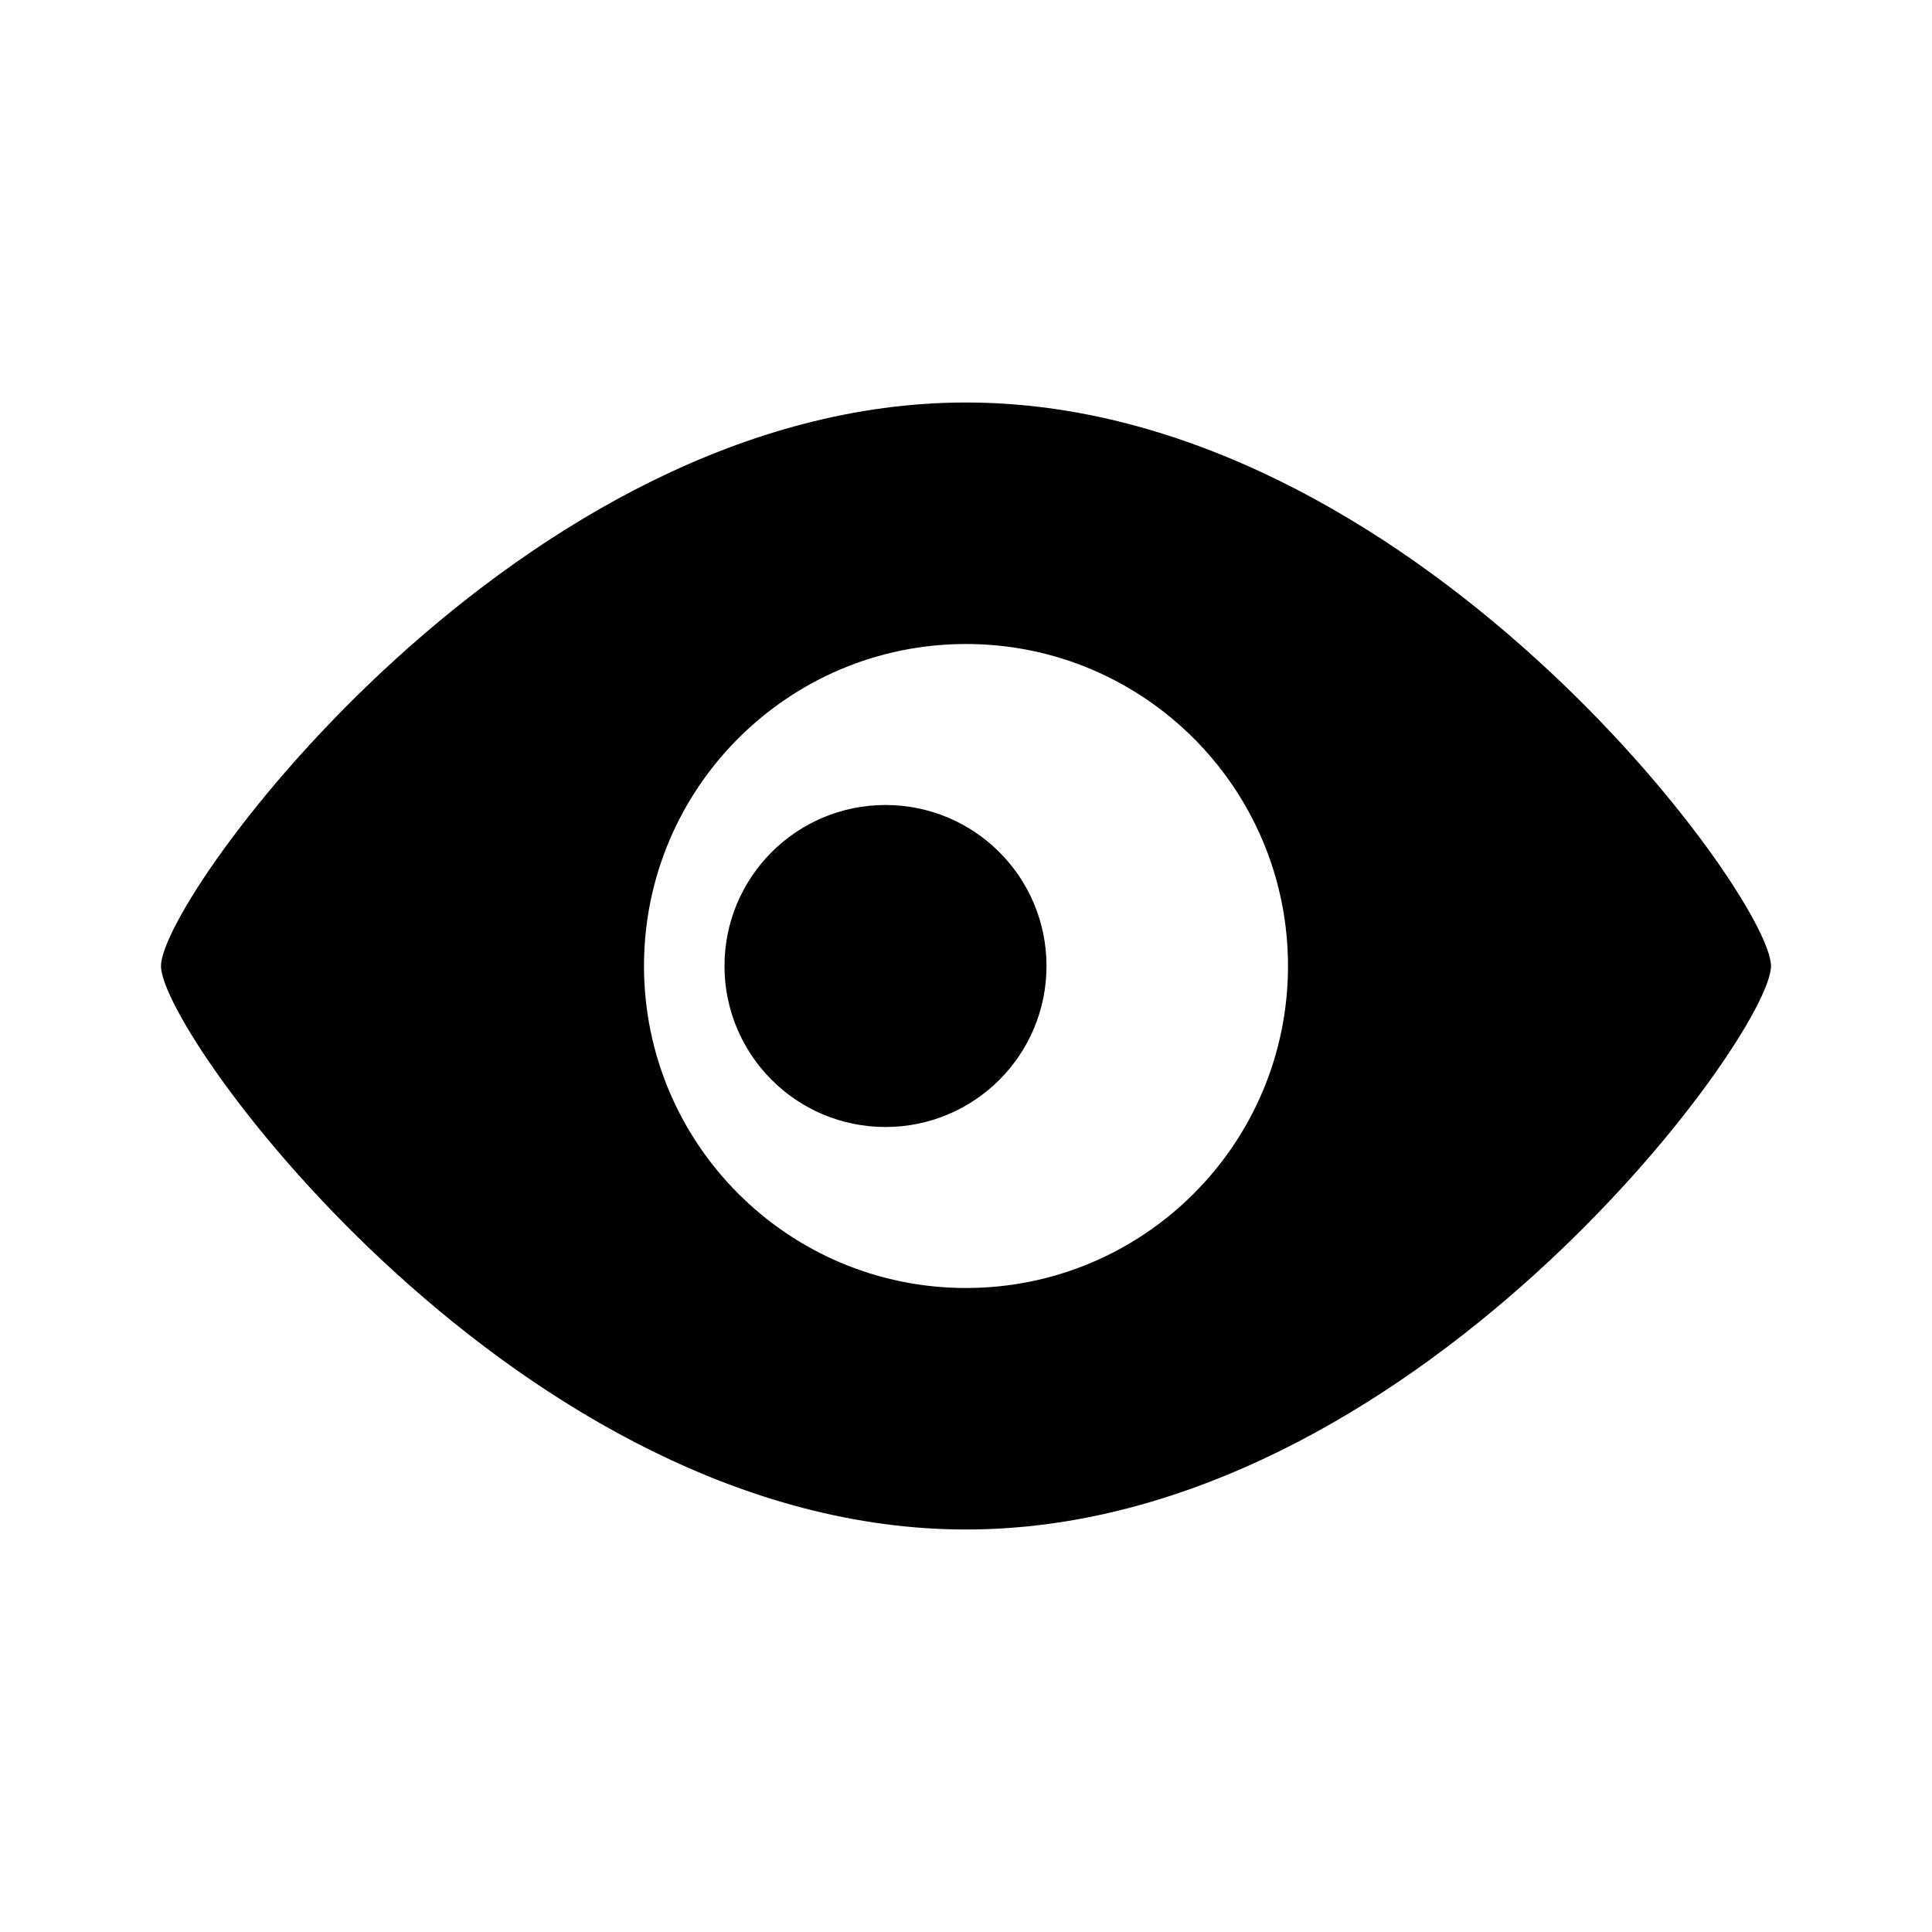
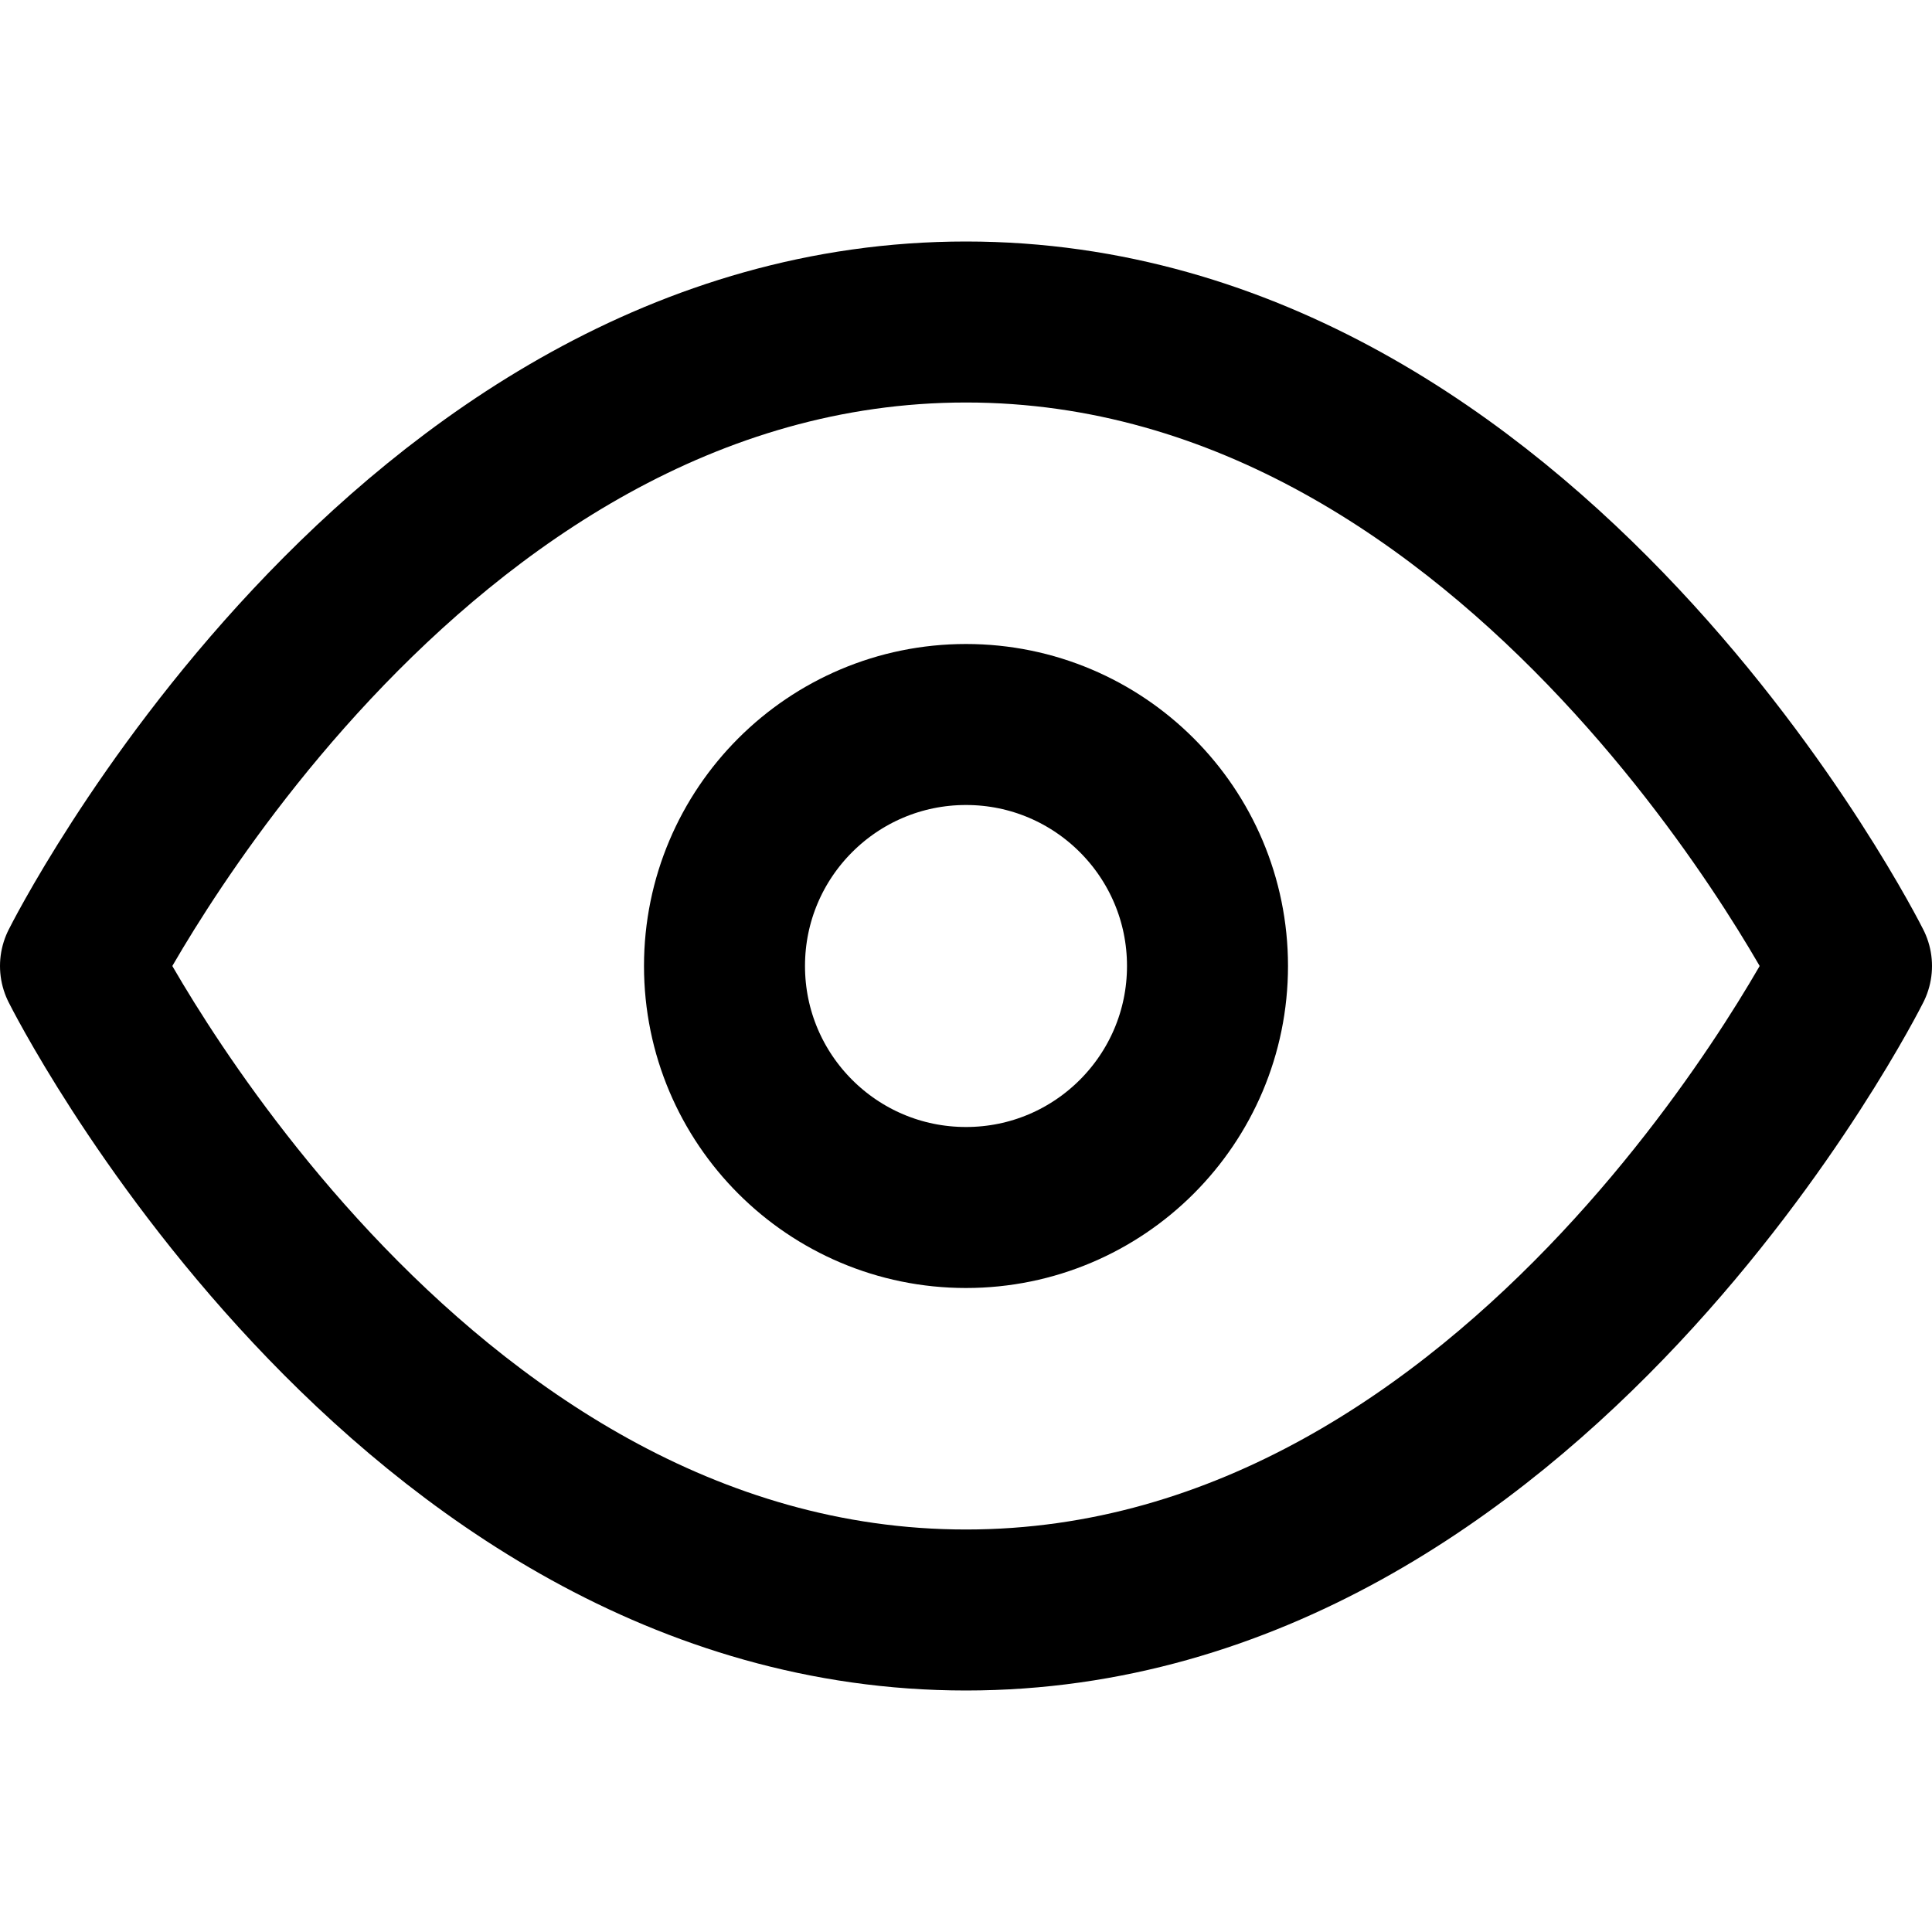
- <svg xmlns="http://www.w3.org/2000/svg" viewBox="0 0 24 24">
-   <path fill-rule="evenodd" clip-rule="evenodd" d="M22 12C22 12.866 17.523 19 12 19C6.477 19 2 12.866 2 12C2 11.134 6.477 5 12 5C17.523 5 22 11.134 22 12ZM16 12C16 14.209 14.209 16 12 16C9.791 16 8 14.209 8 12C8 9.791 9.791 8 12 8C14.209 8 16 9.791 16 12ZM11 14C12.105 14 13 13.105 13 12C13 10.895 12.105 10 11 10C9.895 10 9 10.895 9 12C9 13.105 9.895 14 11 14Z" fill="currentcolor" />
+ <svg xmlns="http://www.w3.org/2000/svg" viewBox="0 0 24 24" fill="none" stroke="currentColor" stroke-width="2" stroke-linecap="round" stroke-linejoin="round">
+   <path d="M1 12s4-8 11-8 11 8 11 8-4 8-11 8-11-8-11-8z" />
+   <circle cx="12" cy="12" r="3" />
</svg>
